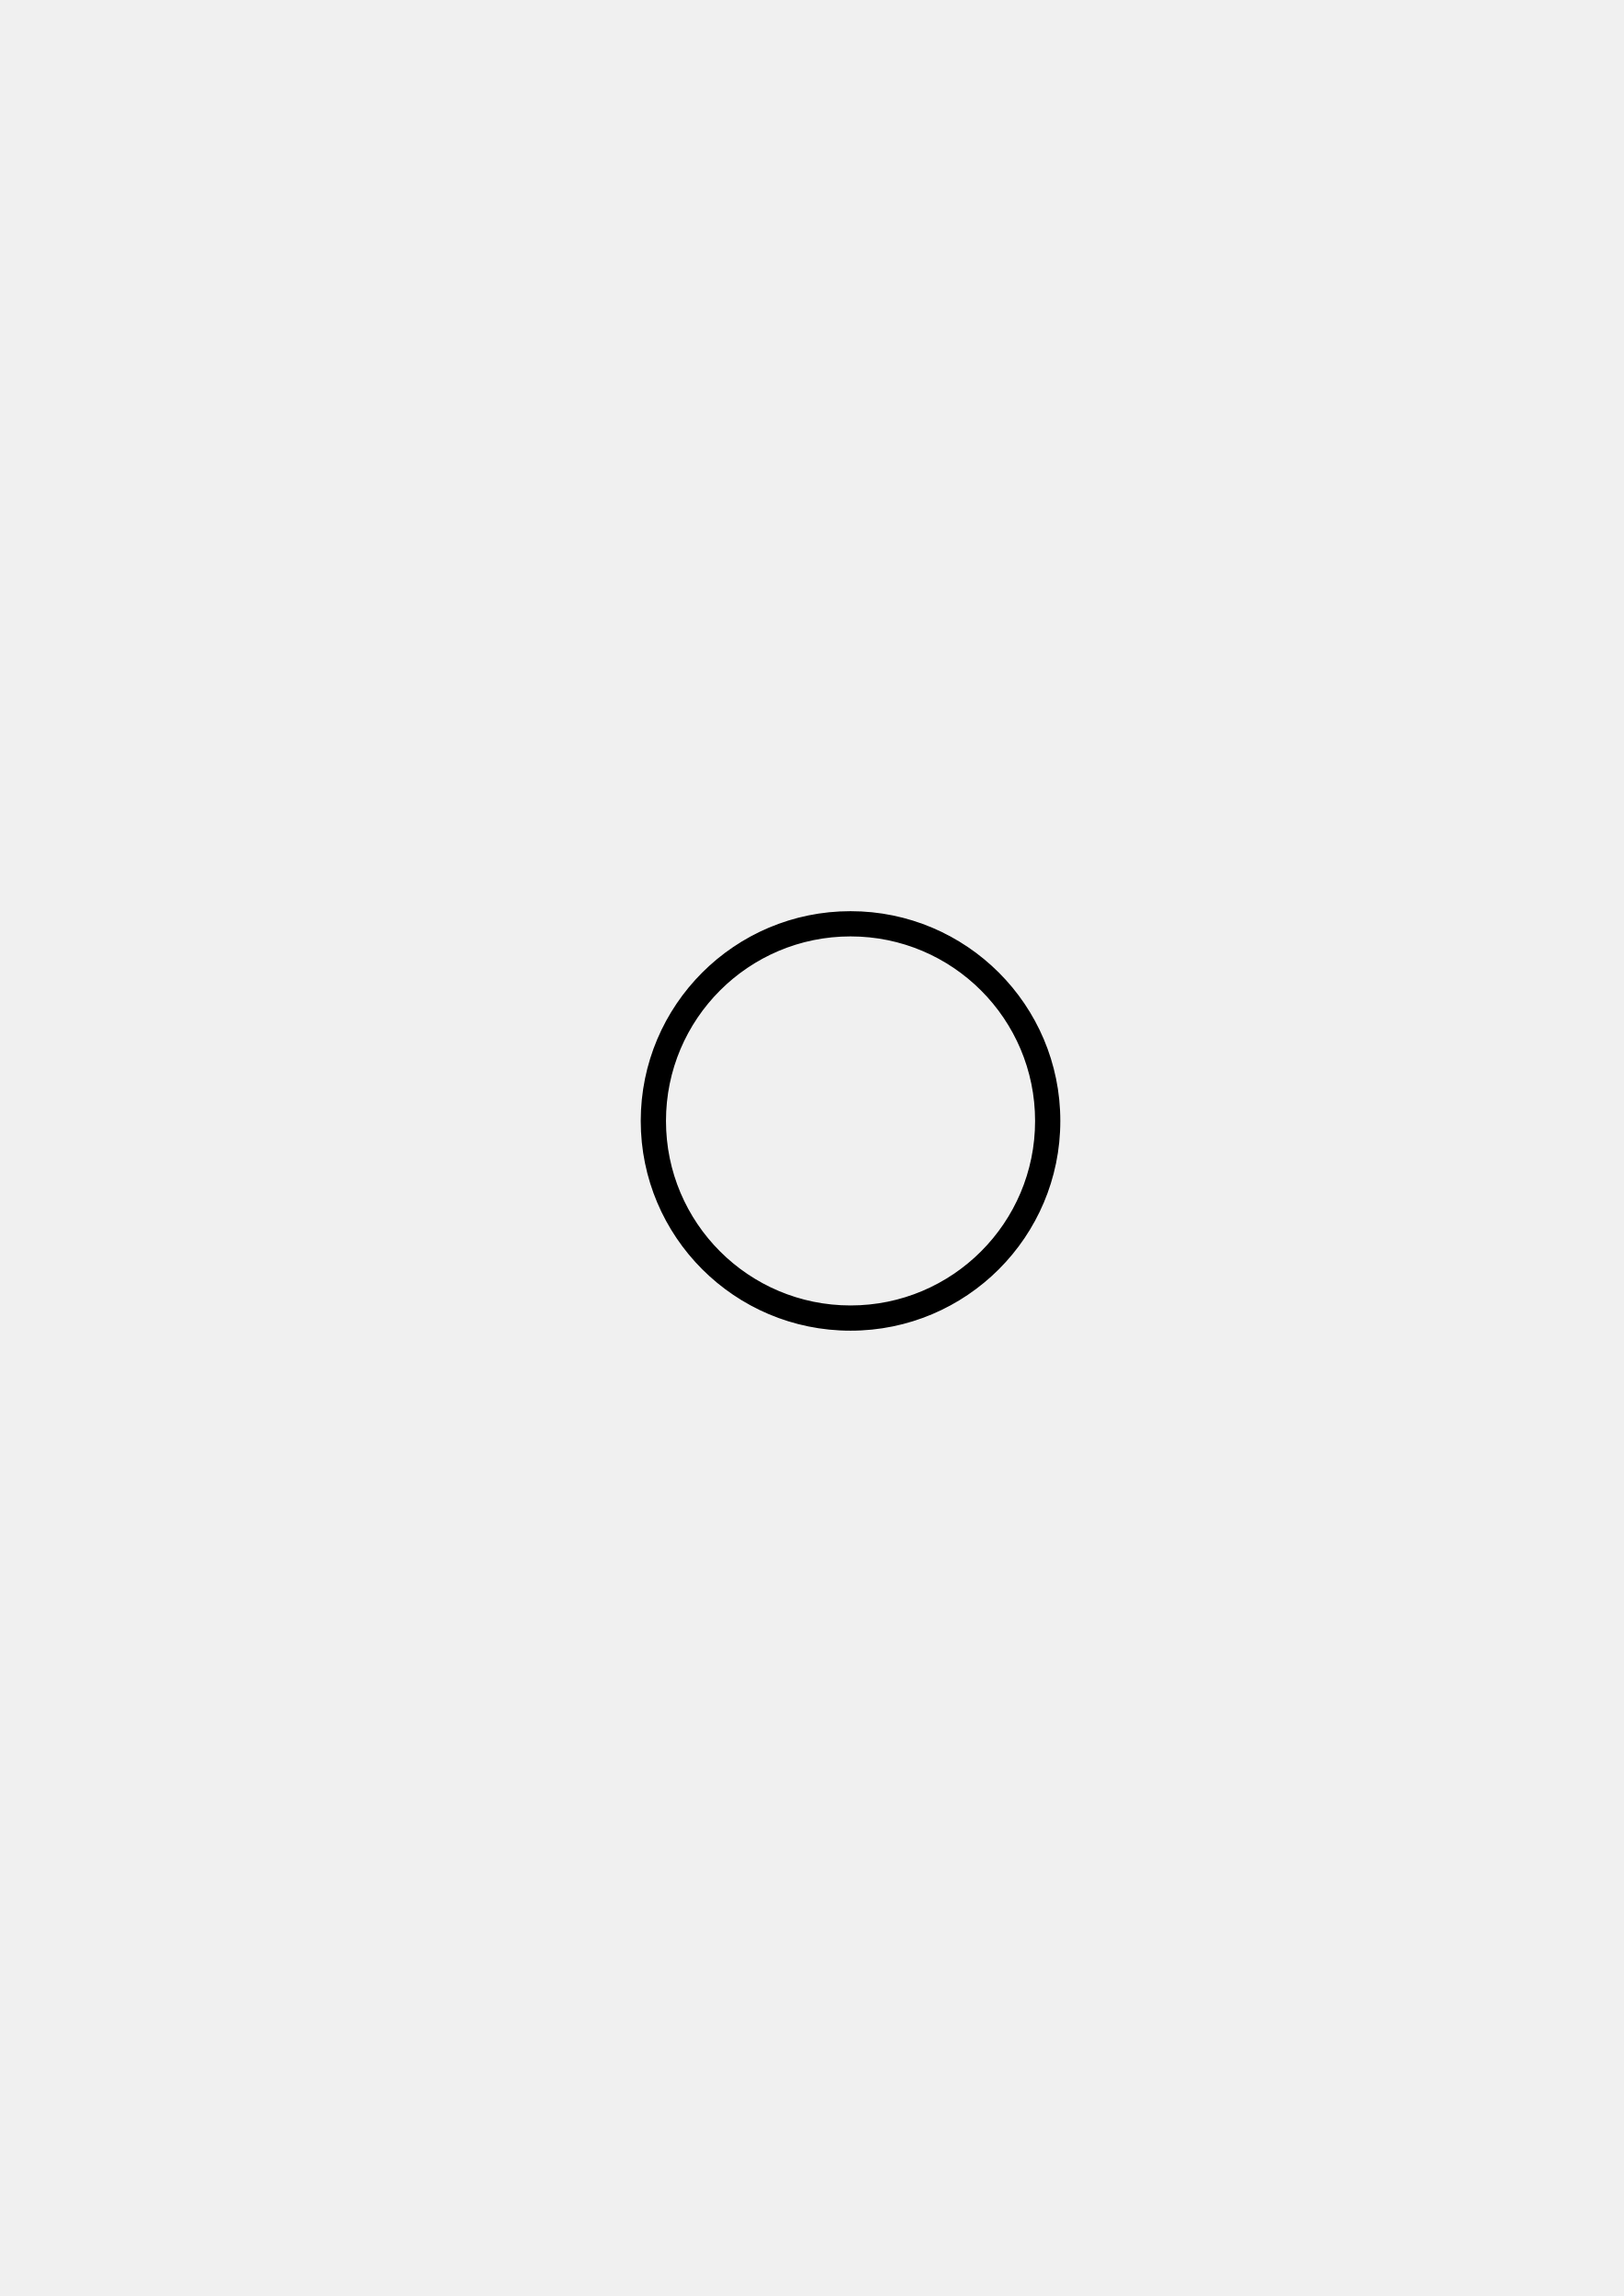
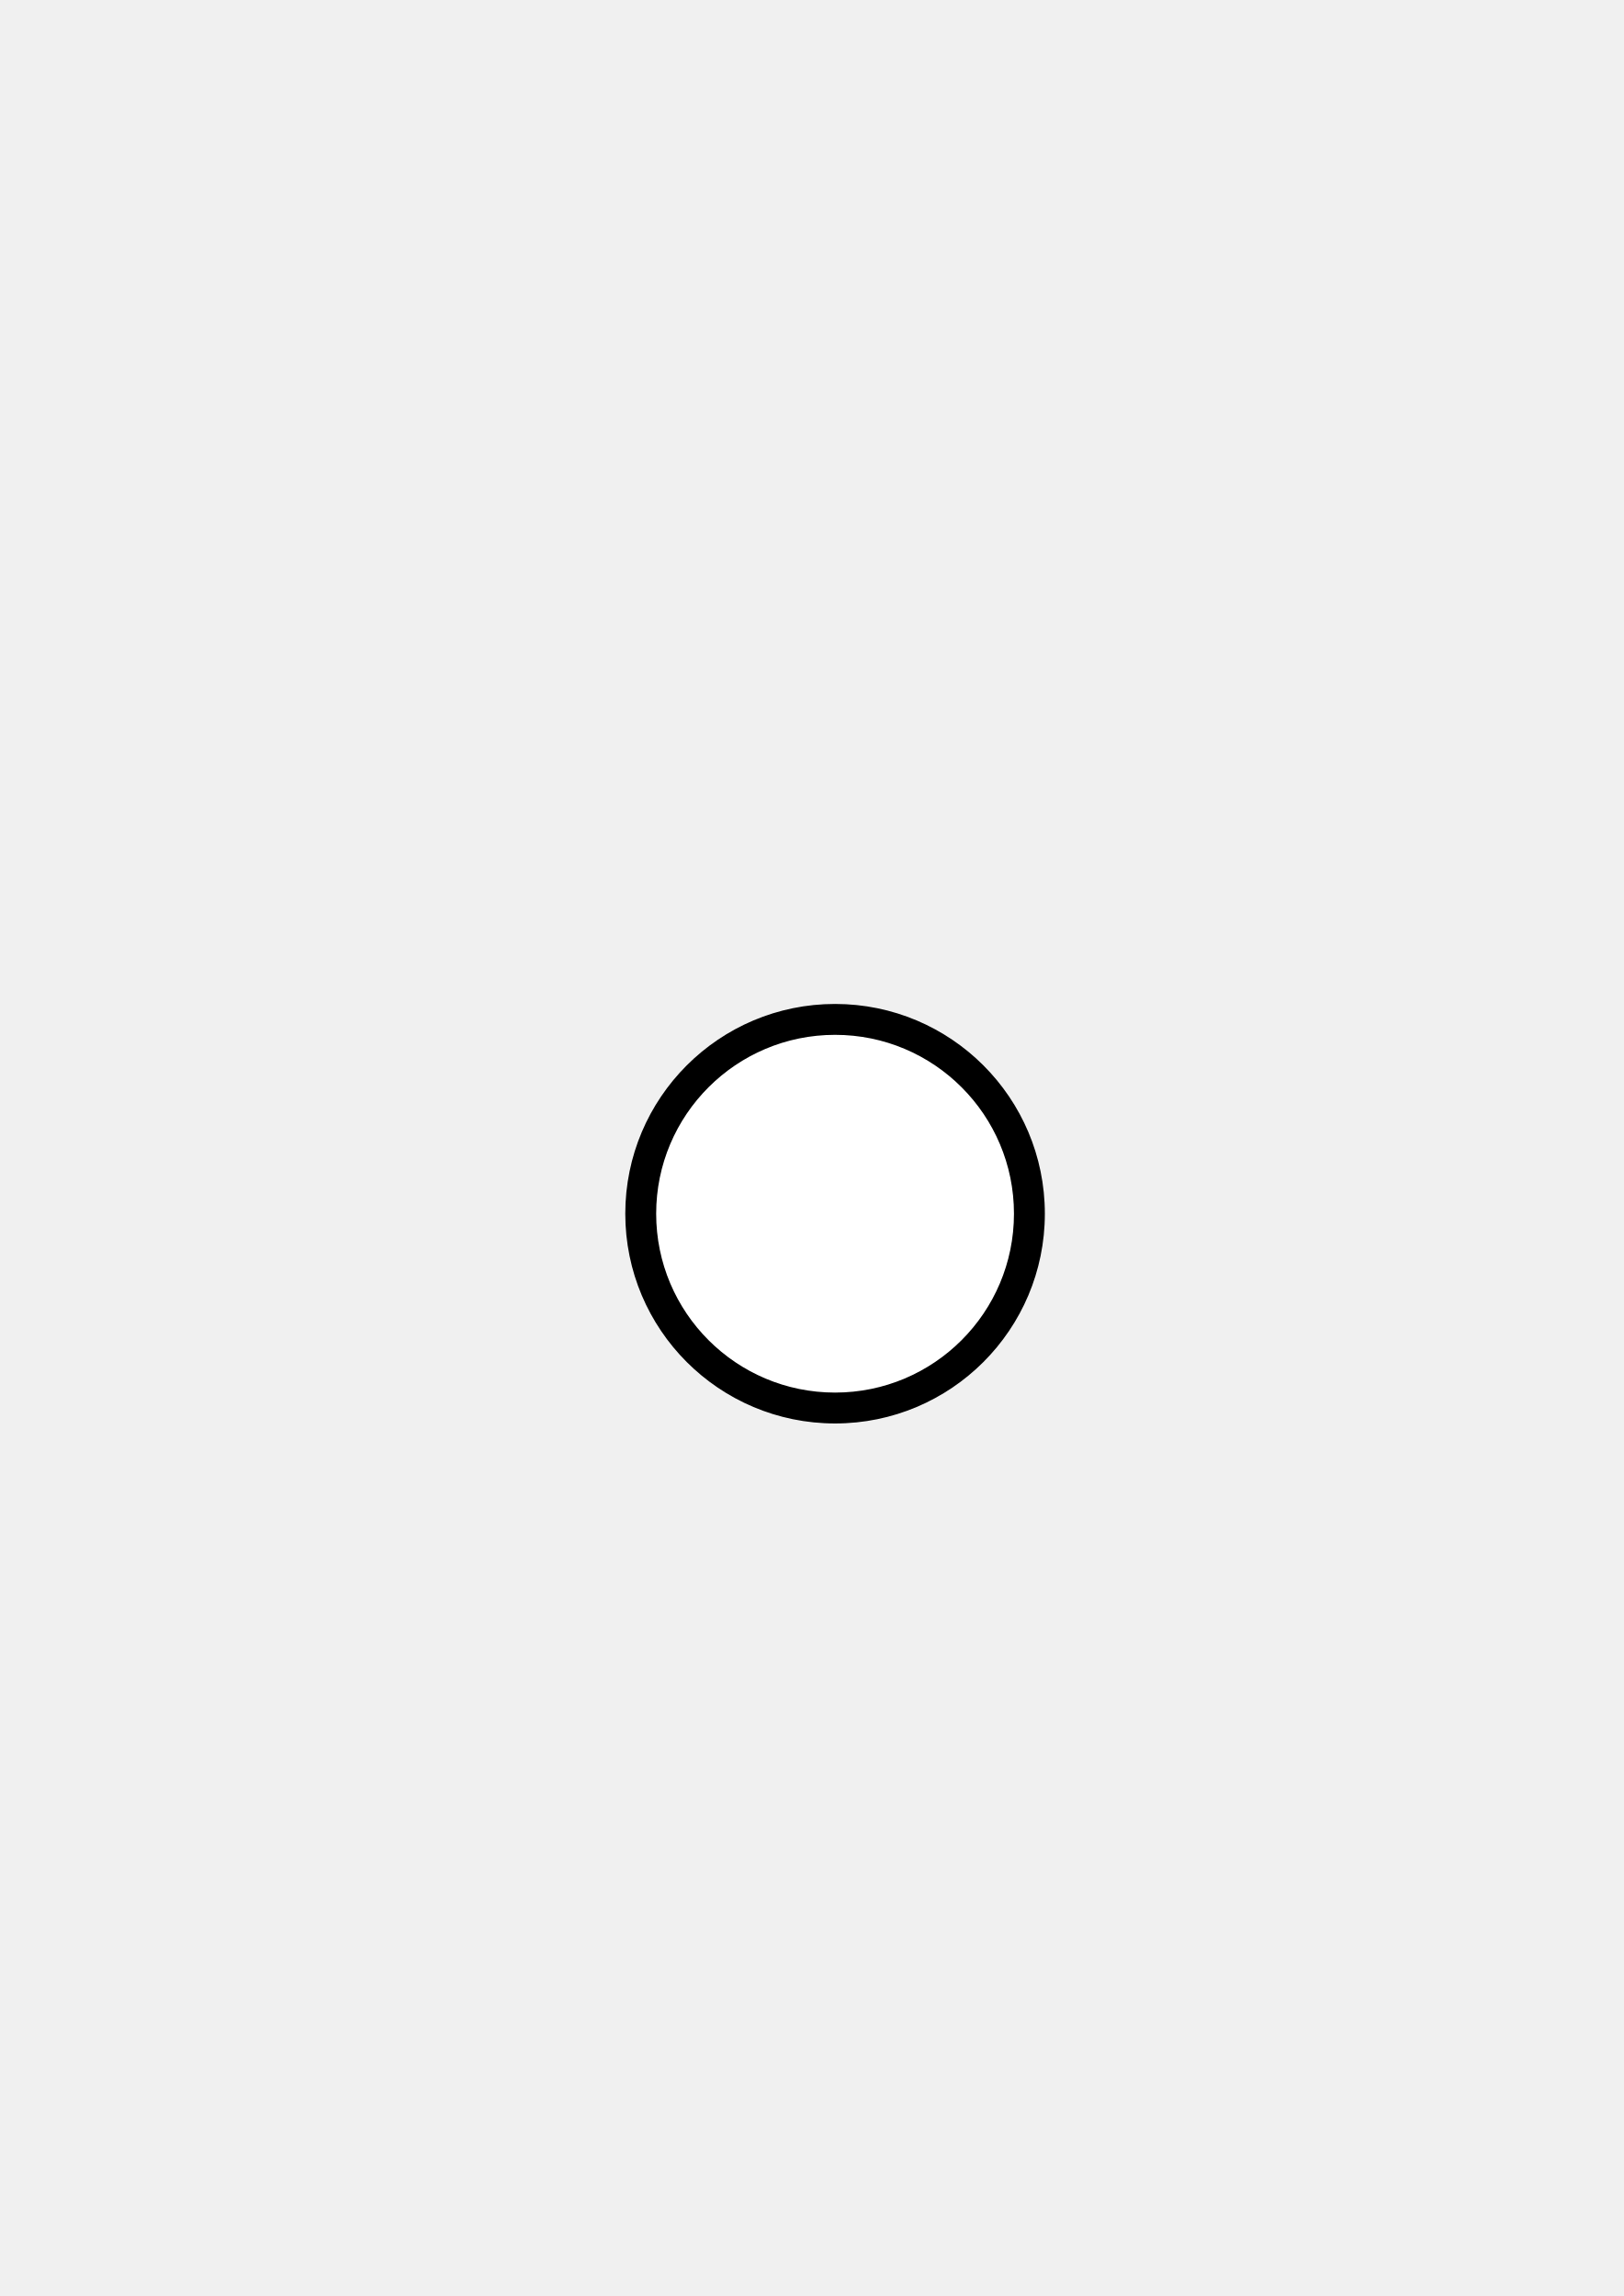
- <svg xmlns="http://www.w3.org/2000/svg" xmlns:ns1="http://schemas.microsoft.com/visio/2003/SVGExtensions/" width="8.268in" height="11.693in" viewBox="0 0 595.276 841.89" xml:space="preserve" color-interpolation-filters="sRGB" class="st2">
+ <svg xmlns="http://www.w3.org/2000/svg" xmlns:ns1="http://schemas.microsoft.com/visio/2003/SVGExtensions/" width="8.268in" height="11.693in" viewBox="0 0 595.276 841.89" xml:space="preserve" color-interpolation-filters="sRGB" class="st3">
  <ns1:documentProperties ns1:langID="2052" ns1:metric="true" ns1:viewMarkup="false">
    <ns1:userDefs>
      <ns1:ud ns1:nameU="msvNoAutoConnect" ns1:val="VT0(1):26" />
    </ns1:userDefs>
  </ns1:documentProperties>
  <style type="text/css">
	
		.st1 {fill:#000000;stroke:#000000;stroke-linecap:round;stroke-linejoin:round;stroke-width:0.75}
- 		.st2 {fill:none;fill-rule:evenodd;font-size:12px;overflow:visible;stroke-linecap:square;stroke-miterlimit:3}
+ 		.st2 {fill:#ffffff;stroke:#000000;stroke-linecap:round;stroke-linejoin:round;stroke-width:0.75}
+ 		.st3 {fill:none;fill-rule:evenodd;font-size:12px;overflow:visible;stroke-linecap:square;stroke-miterlimit:3}
	
	</style>
  <g ns1:mID="5" ns1:index="3" ns1:groupContext="foregroundPage">
    <ns1:pageProperties ns1:drawingScale="0.0393701" ns1:pageScale="0.0393701" ns1:drawingUnits="24" ns1:shadowOffsetX="9" ns1:shadowOffsetY="-9" />
-     <g id="shape1-1" ns1:mID="1" ns1:groupContext="shape" transform="translate(235.276,-354.331)">
-       <path d="M153.07 765.35 A76.535 76.535 -180 1 0 0 765.35 A76.535 76.535 -180 1 0 153.07 765.35 ZM144.57 765.35 A68.031        68.031 -180 1 0 8.5 765.35 A68.031 68.031 -180 1 0 144.57 765.35 Z" class="st1" />
+     <g id="shape1-1" ns1:mID="1" ns1:groupContext="shape" transform="translate(229.606,-320.315)">
+       <ellipse cx="76.535" cy="765.354" rx="76.535" ry="76.535" class="st1" />
    </g>
+     <g id="shape2-3" ns1:mID="2" ns1:groupContext="shape" transform="translate(240.18,-330.889)">
+       <ellipse cx="65.962" cy="775.928" rx="65.962" ry="65.962" class="st2" />
+     </g>
+     <g id="group3-5" transform="translate(262.58,-353.289)" ns1:mID="3" ns1:groupContext="group">
+ 			</g>
  </g>
</svg>
